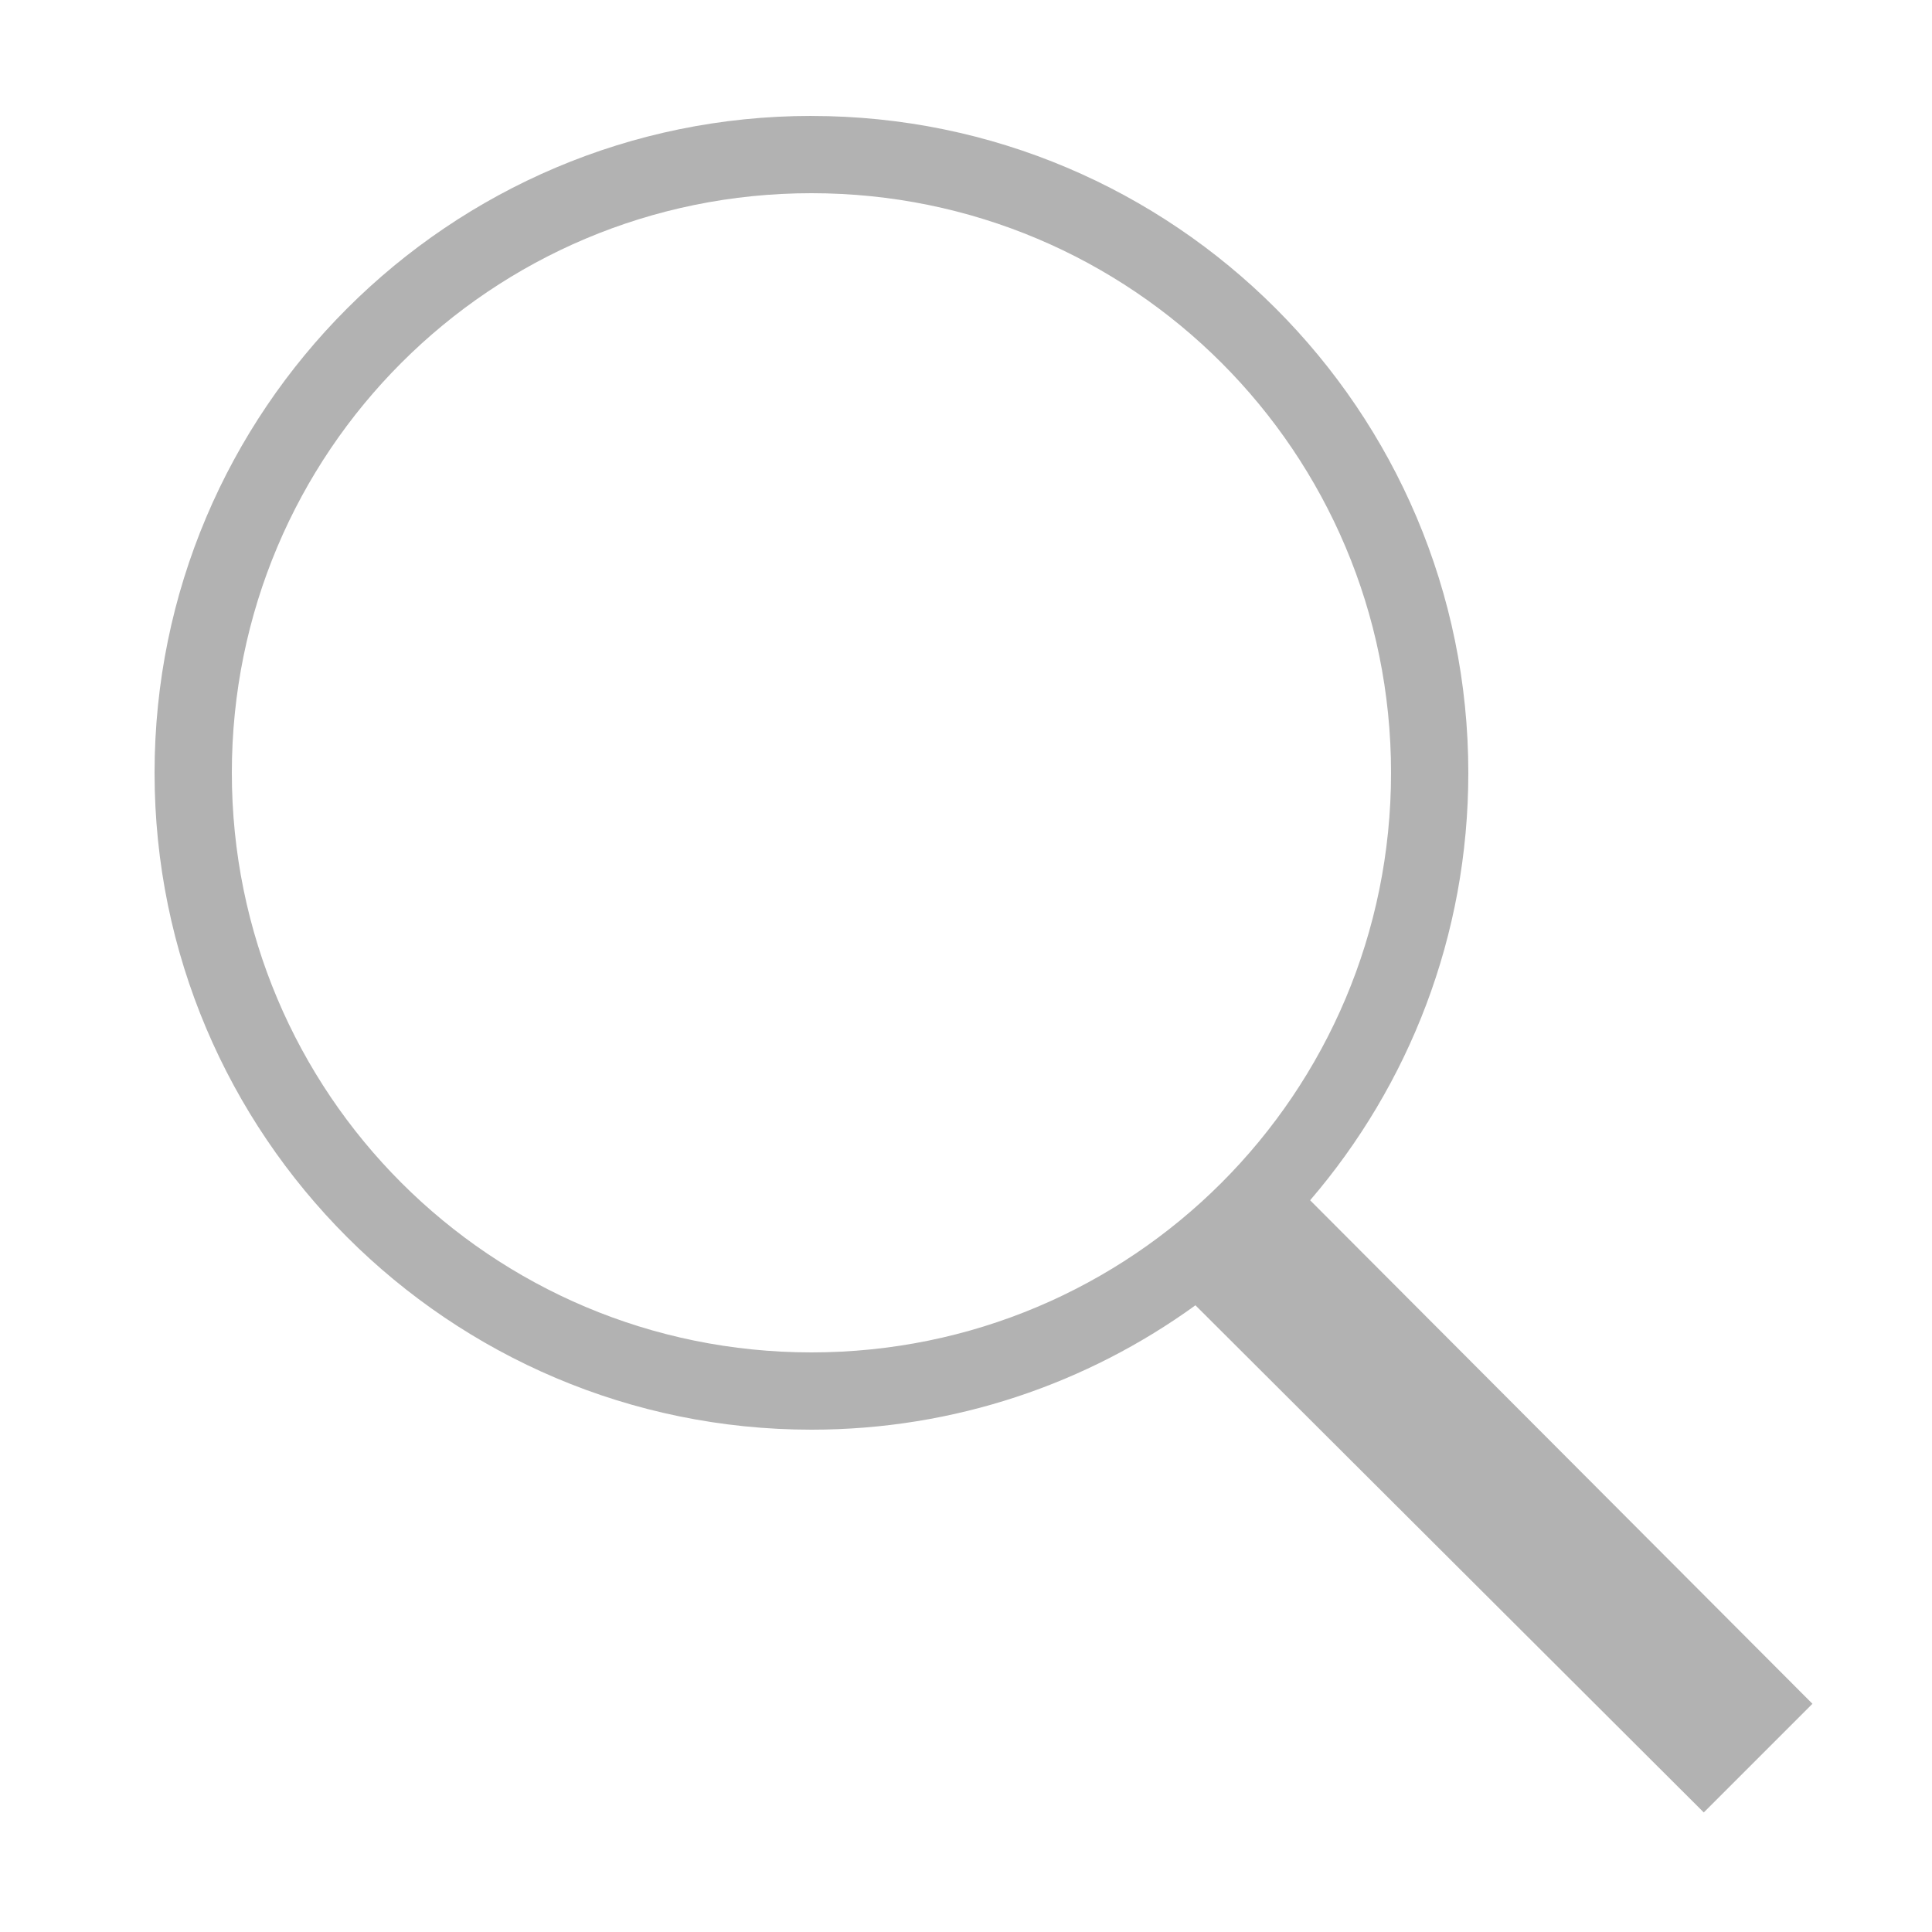
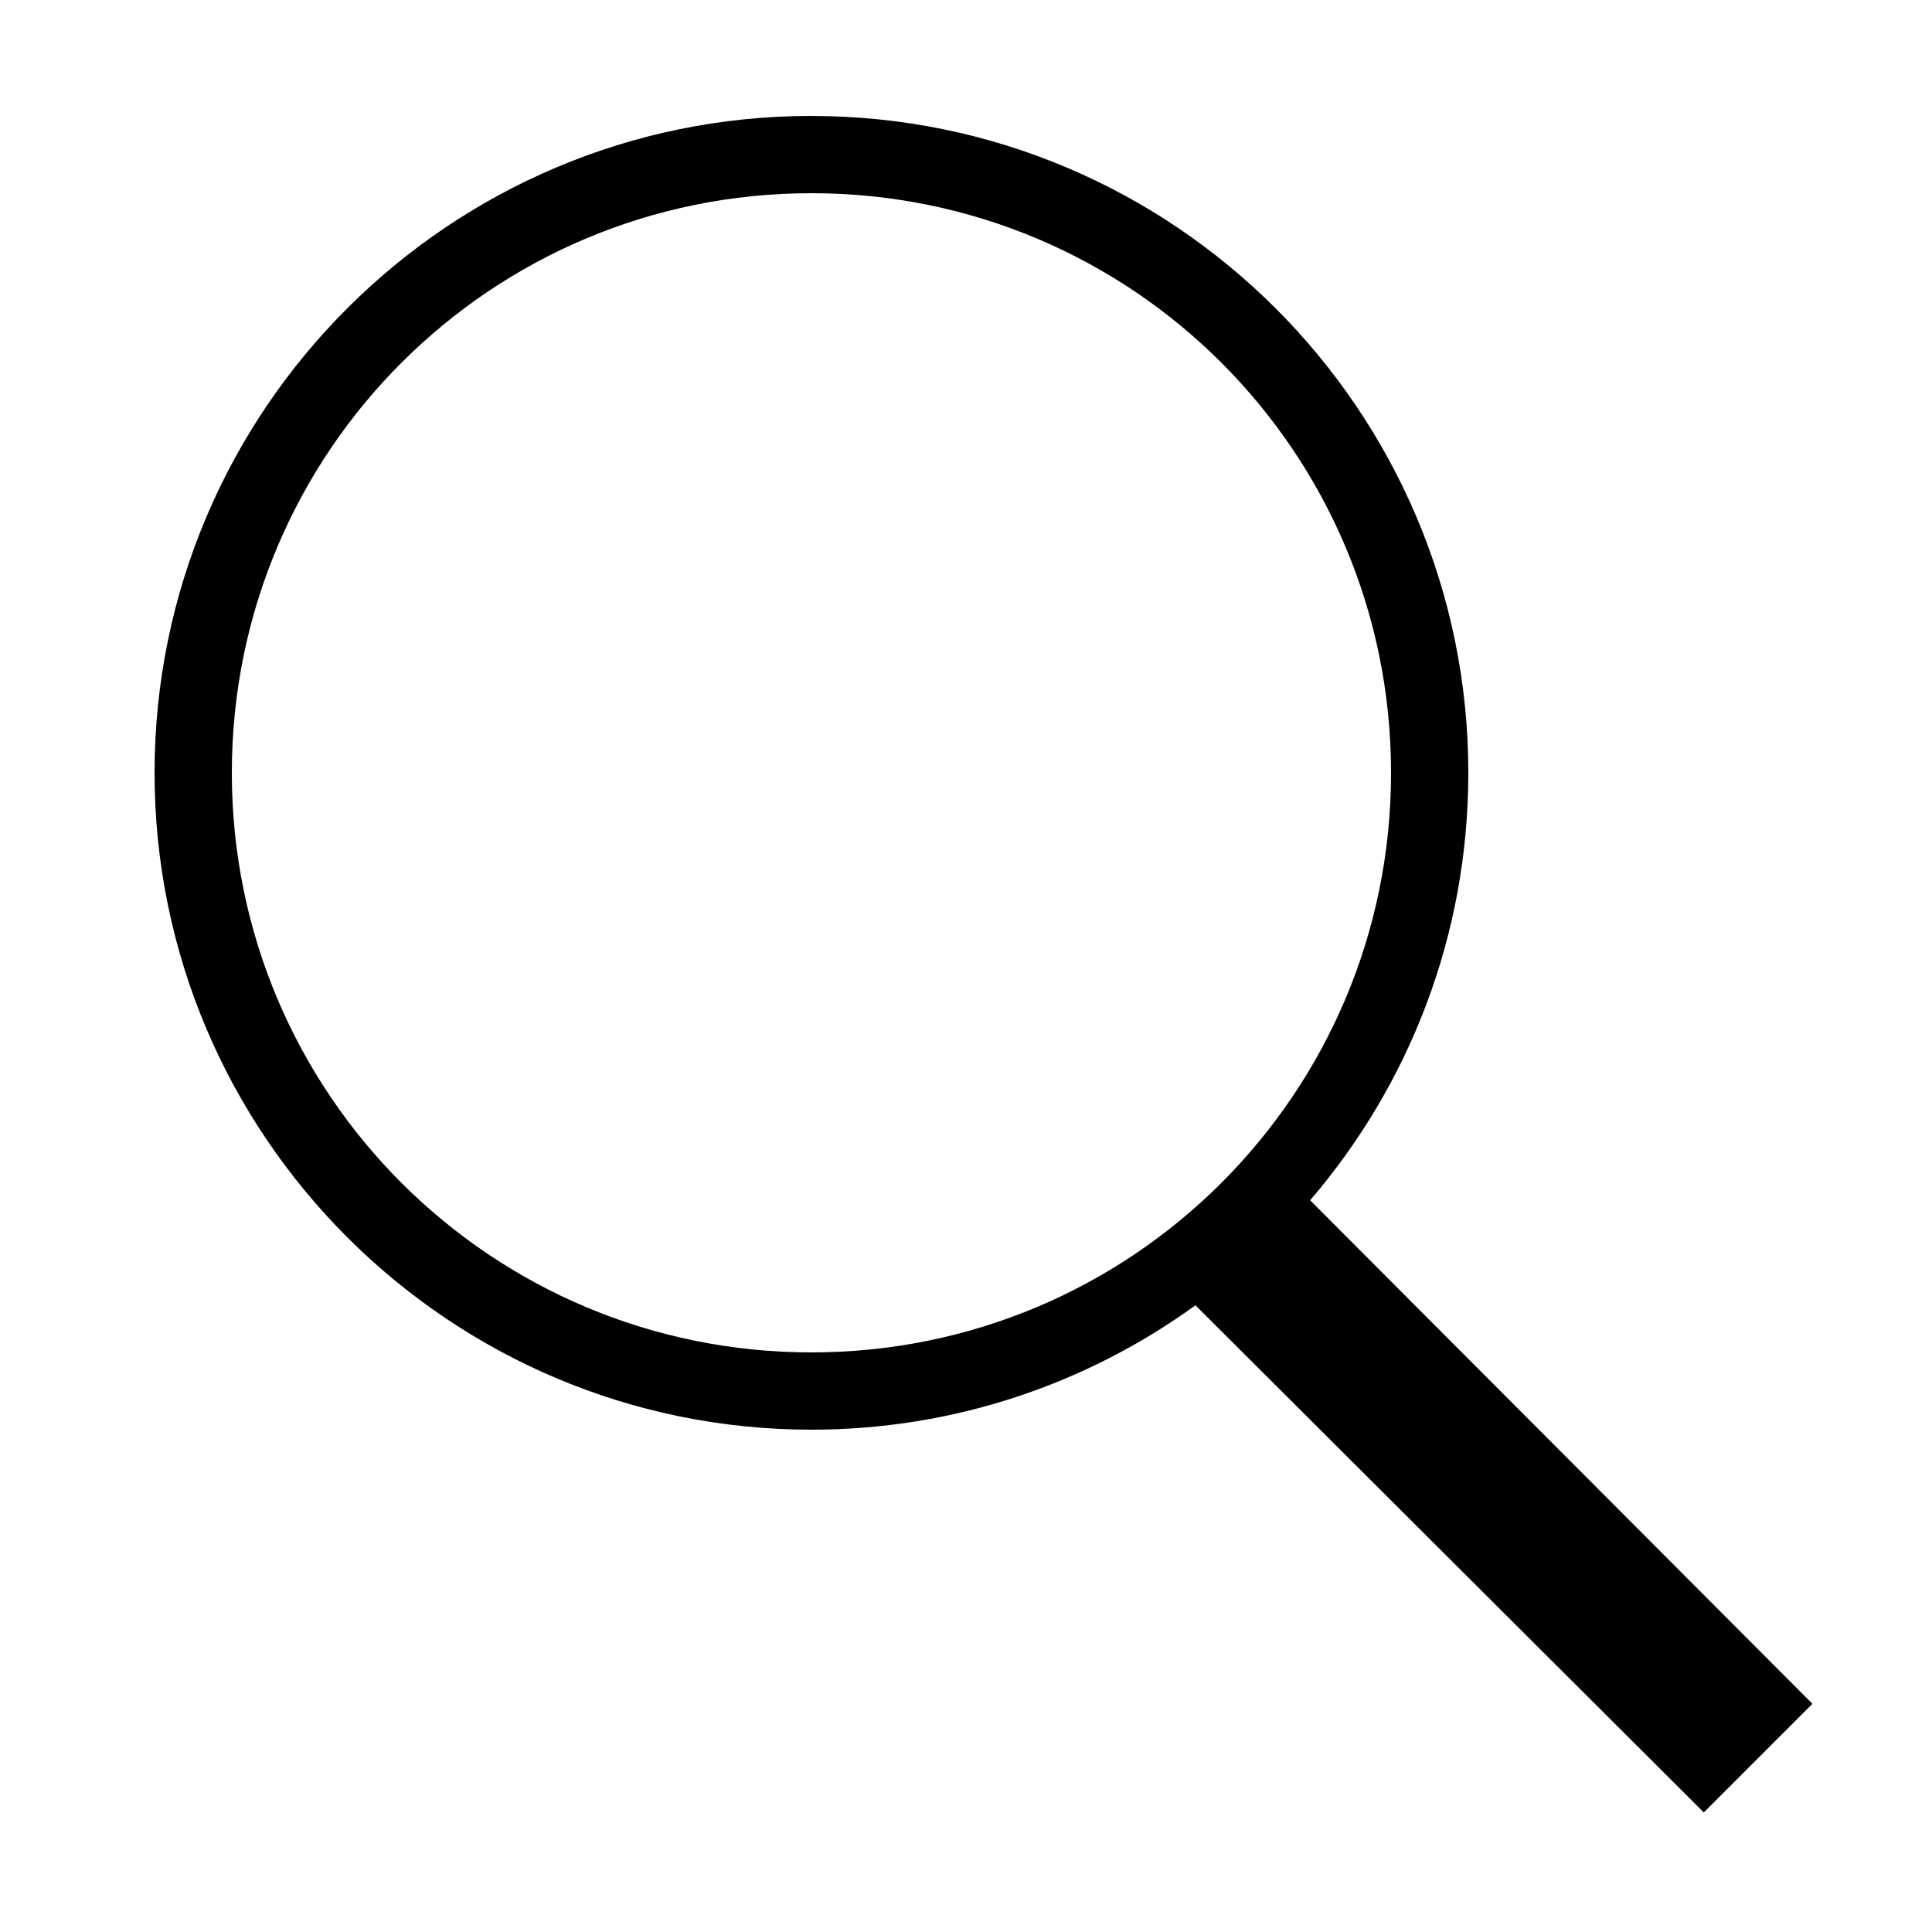
- <svg xmlns="http://www.w3.org/2000/svg" viewBox="0,0,256,256" width="50px" height="50px" fill-rule="nonzero">
-   <g fill-opacity="0.302" fill="#000000" fill-rule="nonzero" stroke="none" stroke-width="1" stroke-linecap="butt" stroke-linejoin="miter" stroke-miterlimit="10" stroke-dasharray="" stroke-dashoffset="0" font-family="none" font-weight="none" font-size="none" text-anchor="none" style="mix-blend-mode: normal">
+ <svg xmlns="http://www.w3.org/2000/svg" viewBox="0,0,256,256" width="50px" height="50px" fillRule="nonzero">
+   <g fillOpacity="0.302" fill="#000000" fillRule="nonzero" stroke="none" strokeWidth="1" strokeLinecap="butt" strokeLinejoin="miter" strokeMiterlimit="10" strokeDasharray="" strokeDashoffset="0" fontFamily="none" fontWeight="none" fontSize="none" textAnchor="none" style="mix-blend-mode: normal">
    <g transform="scale(5.12,5.12)">
      <path d="M21,3c-9.379,0 -17,7.621 -17,17c0,9.379 7.621,17 17,17c3.711,0 7.141,-1.195 9.938,-3.219l13.156,13.125l2.812,-2.812l-13,-13.031c2.555,-2.977 4.094,-6.84 4.094,-11.062c0,-9.379 -7.621,-17 -17,-17zM21,5c8.297,0 15,6.703 15,15c0,8.297 -6.703,15 -15,15c-8.297,0 -15,-6.703 -15,-15c0,-8.297 6.703,-15 15,-15z" />
    </g>
  </g>
</svg>
